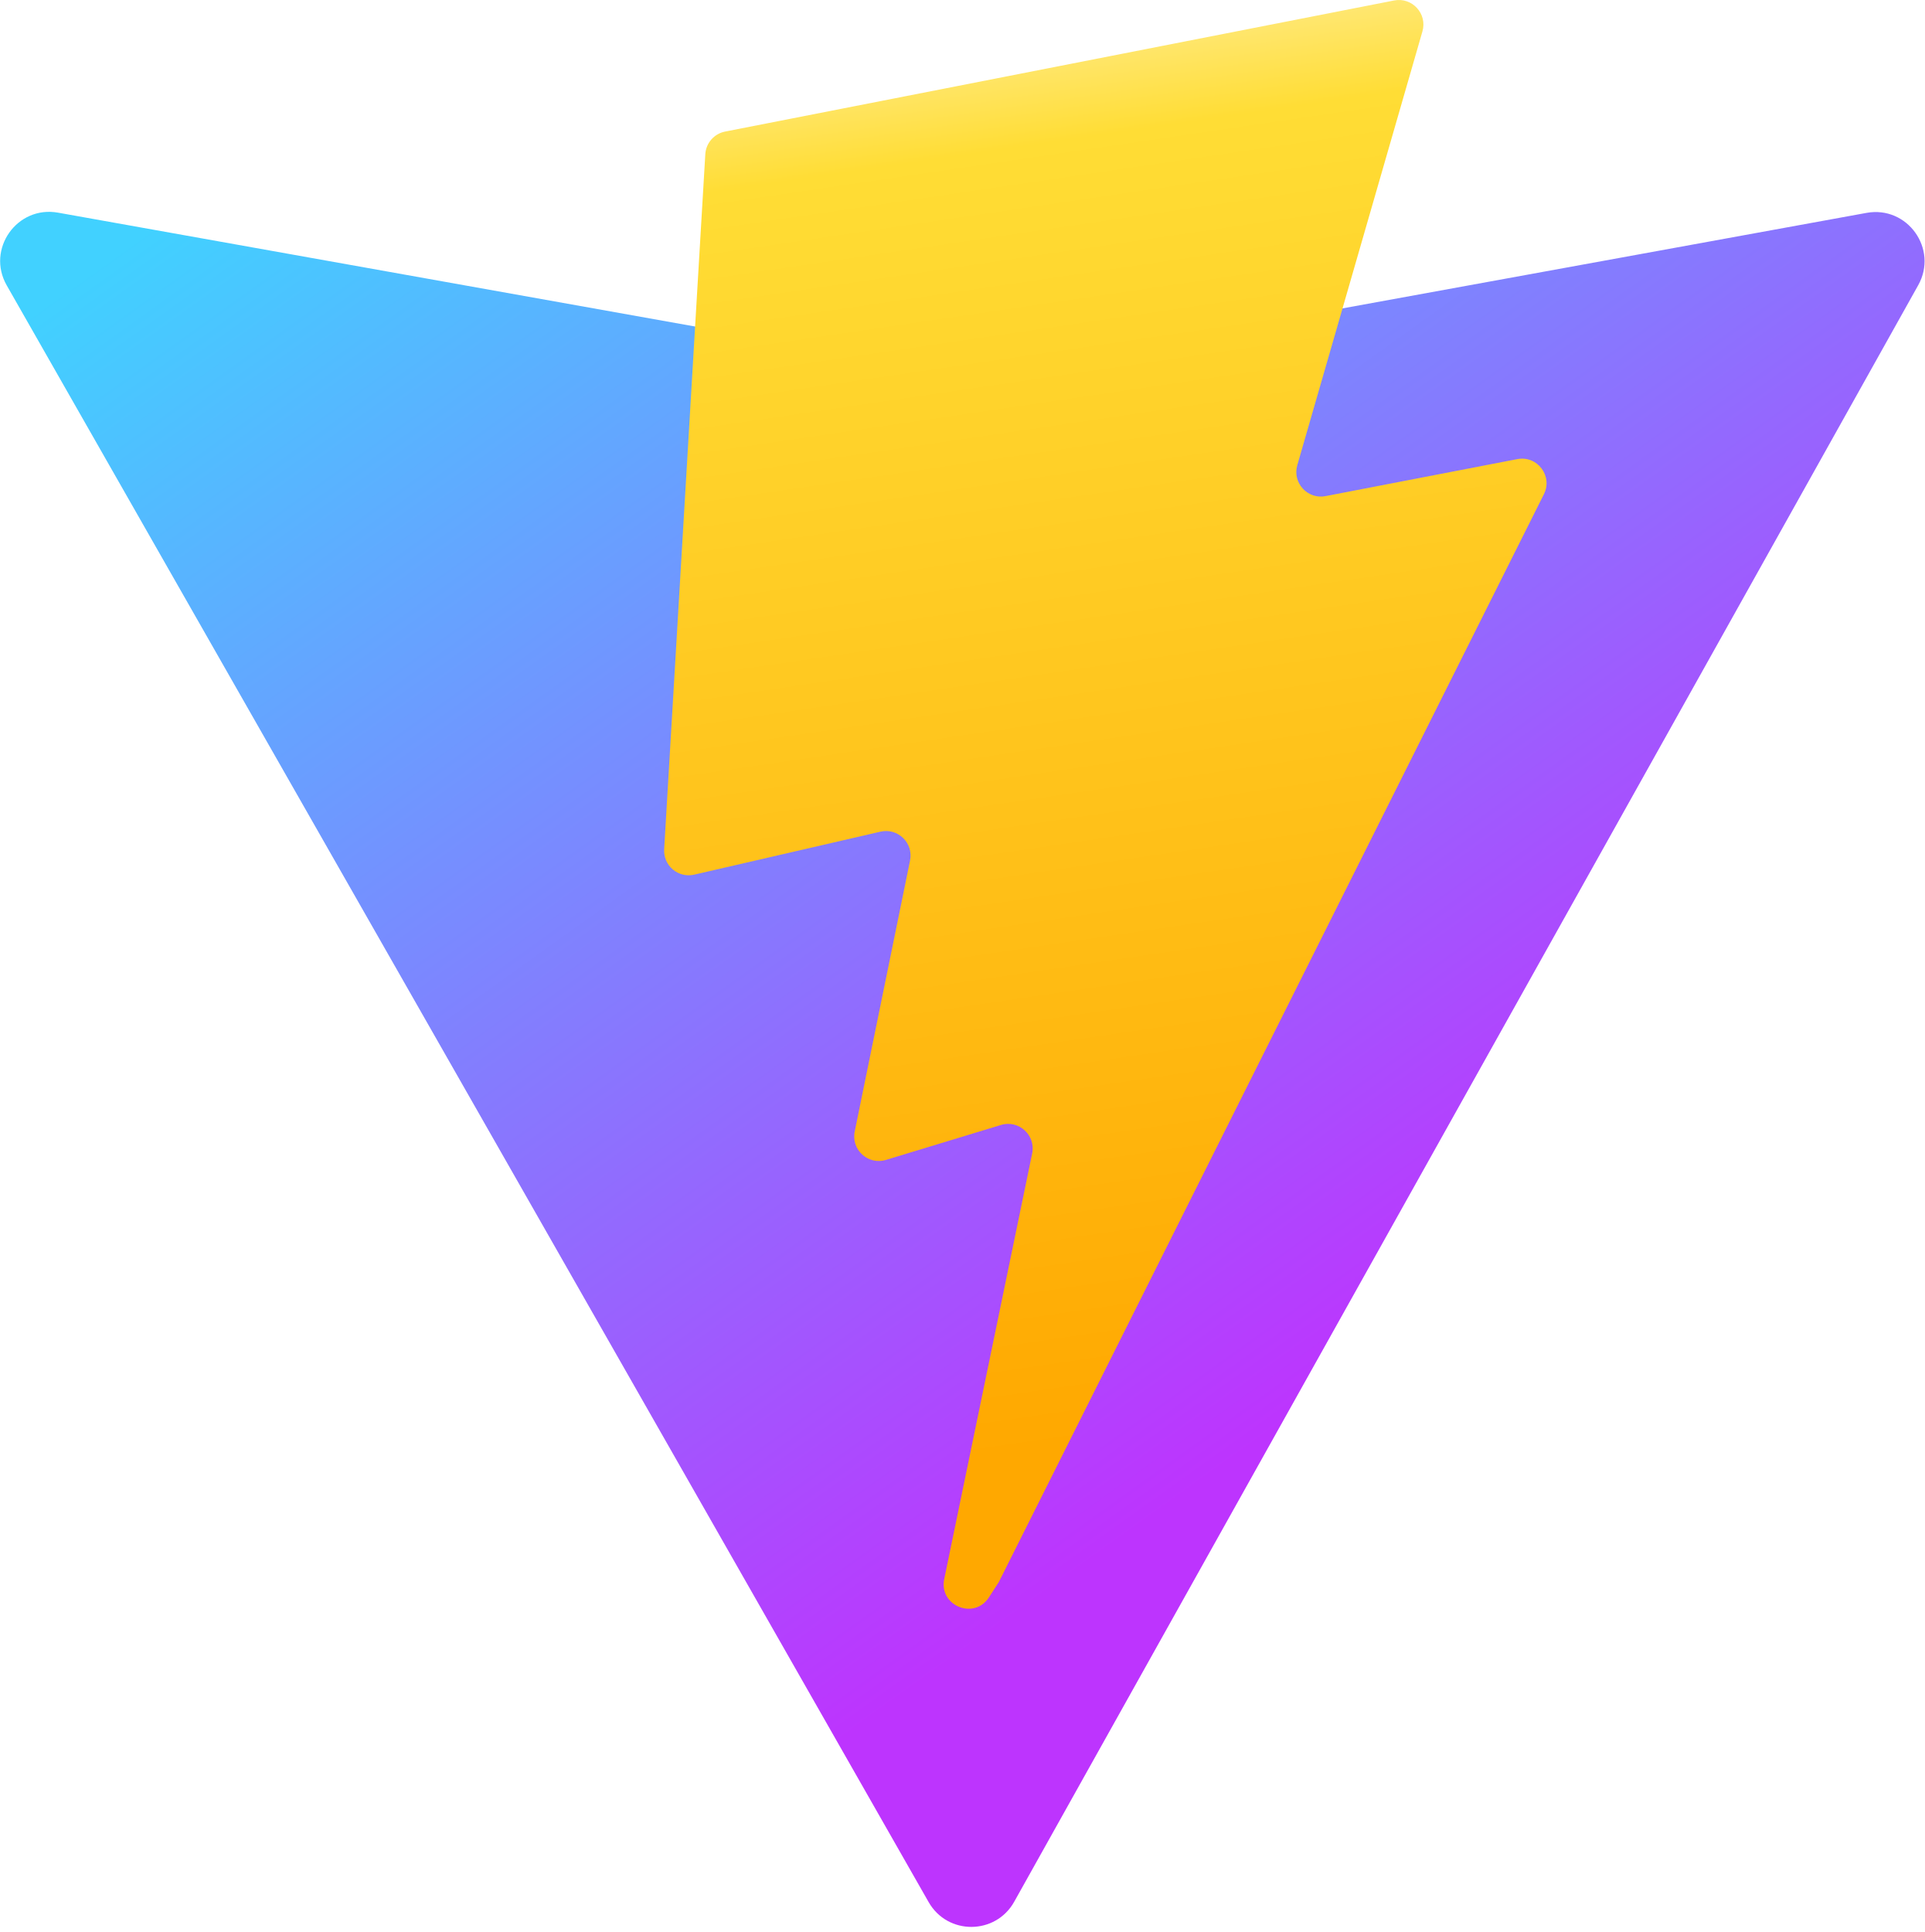
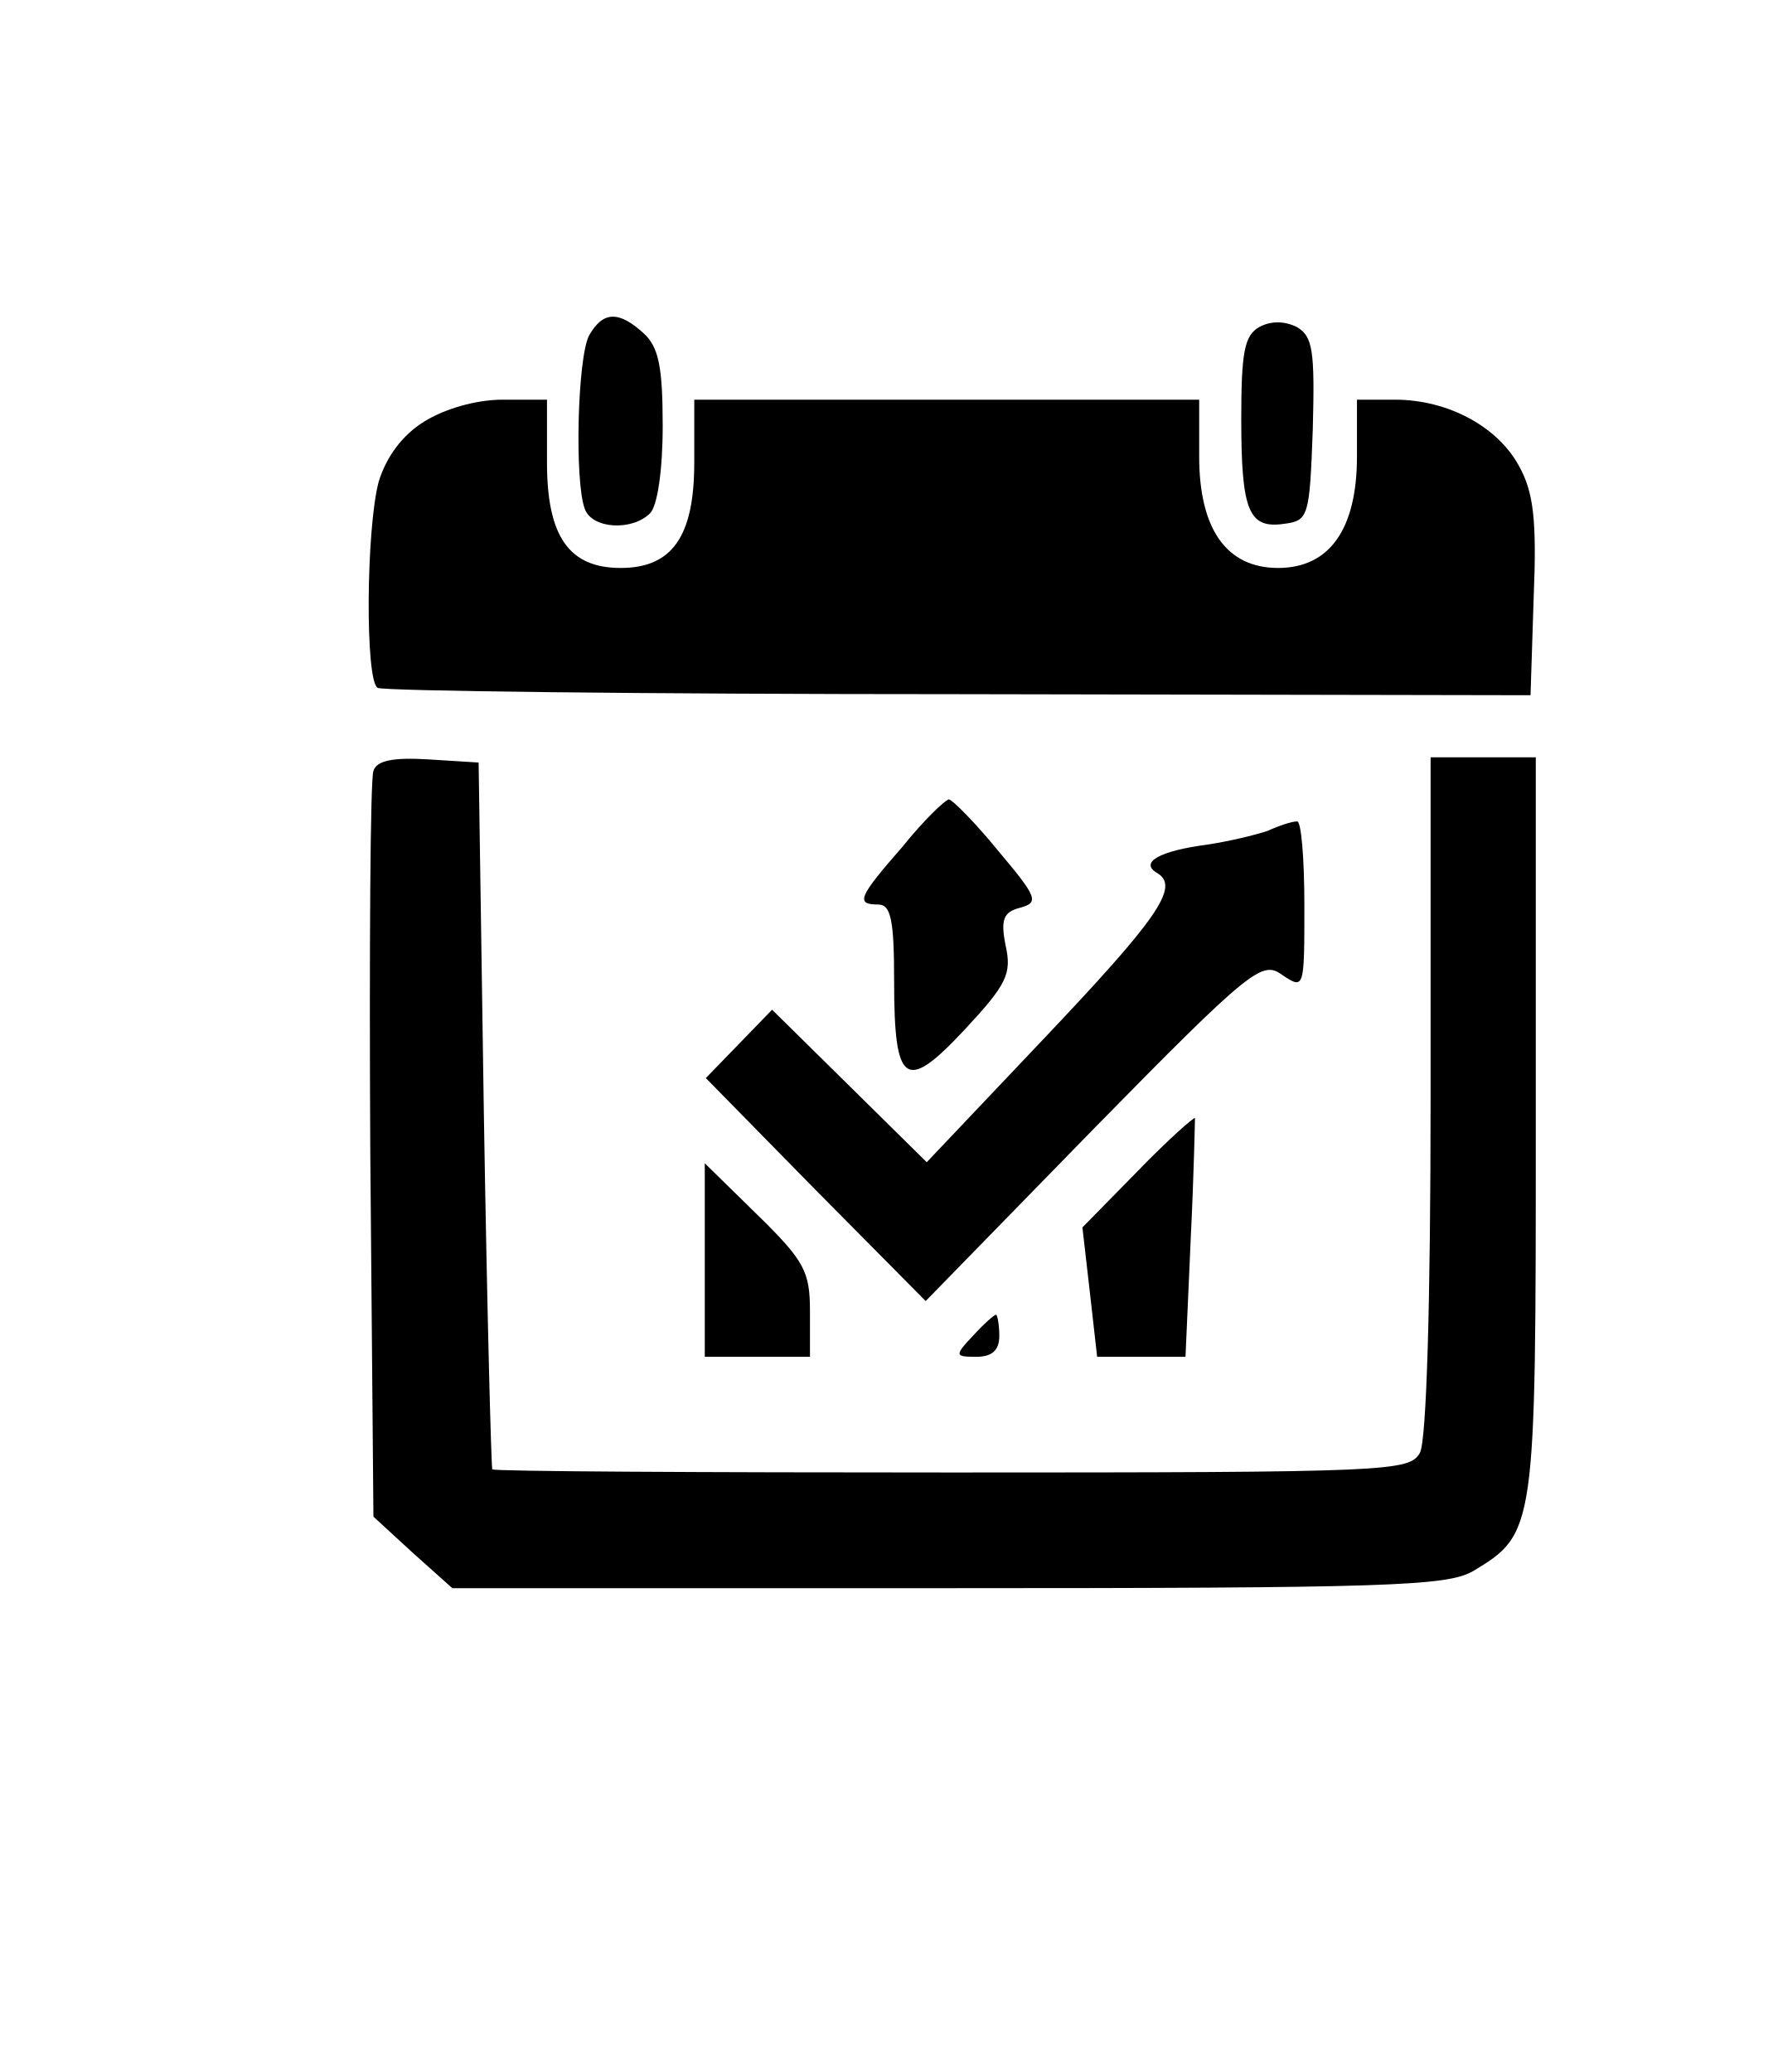
- <svg xmlns="http://www.w3.org/2000/svg" aria-hidden="true" role="img" class="iconify iconify--logos" width="31.88" height="32" preserveAspectRatio="xMidYMid meet" viewBox="0 0 256 257">
-   <defs>
-     <linearGradient id="IconifyId1813088fe1fbc01fb466" x1="-.828%" x2="57.636%" y1="7.652%" y2="78.411%">
-       <stop offset="0%" stop-color="#41D1FF" />
-       <stop offset="100%" stop-color="#BD34FE" />
-     </linearGradient>
-     <linearGradient id="IconifyId1813088fe1fbc01fb467" x1="43.376%" x2="50.316%" y1="2.242%" y2="89.03%">
-       <stop offset="0%" stop-color="#FFEA83" />
-       <stop offset="8.333%" stop-color="#FFDD35" />
-       <stop offset="100%" stop-color="#FFA800" />
-     </linearGradient>
-   </defs>
-   <path fill="url(#IconifyId1813088fe1fbc01fb466)" d="M255.153 37.938L134.897 252.976c-2.483 4.44-8.862 4.466-11.382.048L.875 37.958c-2.746-4.814 1.371-10.646 6.827-9.67l120.385 21.517a6.537 6.537 0 0 0 2.322-.004l117.867-21.483c5.438-.991 9.574 4.796 6.877 9.62Z" />
-   <path fill="url(#IconifyId1813088fe1fbc01fb467)" d="M185.432.063L96.44 17.501a3.268 3.268 0 0 0-2.634 3.014l-5.474 92.456a3.268 3.268 0 0 0 3.997 3.378l24.777-5.718c2.318-.535 4.413 1.507 3.936 3.838l-7.361 36.047c-.495 2.426 1.782 4.5 4.151 3.78l15.304-4.649c2.372-.72 4.652 1.36 4.15 3.788l-11.698 56.621c-.732 3.542 3.979 5.473 5.943 2.437l1.313-2.028l72.516-144.72c1.215-2.423-.88-5.186-3.54-4.672l-25.505 4.922c-2.396.462-4.435-1.77-3.759-4.114l16.646-57.705c.677-2.35-1.37-4.583-3.769-4.113Z" />
+ <svg xmlns="http://www.w3.org/2000/svg" version="1.0" width="169pt" height="197pt" viewBox="0 0 169 197" preserveAspectRatio="xMidYMid meet">
+   <g transform="translate(0,197) scale(0.1,-0.1)" fill="#000000" stroke="none">
+     <path d="M560 1651 c-11 -21 -14 -139 -4 -165 7 -19 45 -21 62 -4 7 7 12 41 12 83 0 57 -4 75 -18 88 -24 22 -39 21 -52 -2z" />
+     <path d="M1197 1659 c-14 -8 -17 -24 -17 -87 0 -88 7 -105 41 -100 23 3 24 7 27 90 2 75 0 88 -15 97 -12 6 -25 6 -36 0z" />
+     <path d="M403 1569 c-21 -13 -36 -34 -43 -57 -12 -45 -13 -189 -1 -196 5 -3 253 -6 552 -6 l544 -1 3 93 c3 73 0 100 -14 125 -20 37 -67 63 -118 63 l-36 0 0 -54 c0 -69 -26 -106 -75 -106 -49 0 -75 37 -75 106 l0 54 -240 0 -240 0 0 -60 c0 -70 -21 -100 -70 -100 -49 0 -70 30 -70 100 l0 60 -42 0 c-26 0 -56 -9 -75 -21z" />
+     <path d="M355 1237 c-3 -7 -4 -170 -3 -361 l3 -348 37 -34 38 -34 471 0 c418 0 474 2 499 16 60 36 60 39 60 423 l0 351 -50 0 -50 0 0 -321 c0 -202 -4 -327 -10 -340 -10 -18 -26 -19 -445 -19 -239 0 -436 1 -437 3 -1 1 -5 153 -8 337 l-5 335 -48 3 c-33 2 -49 -1 -52 -11z" />
+     <path d="M858 1165 c-42 -48 -45 -55 -23 -55 12 0 15 -15 15 -73 0 -99 11 -106 67 -46 40 43 45 53 39 80 -5 25 -2 32 14 36 18 5 16 10 -21 54 -22 27 -44 49 -47 49 -4 -1 -24 -20 -44 -45z" />
+     <path d="M1205 1180 c-12 -4 -37 -10 -57 -13 -46 -6 -65 -17 -48 -27 22 -13 1 -43 -110 -160 l-109 -115 -74 73 -73 72 -31 -32 -32 -33 104 -106 105 -106 159 163 c151 154 161 161 180 147 21 -14 21 -13 21 66 0 45 -3 81 -7 80 -5 0 -17 -4 -28 -9z" />
+     <path d="M1081 856 l-52 -53 7 -61 7 -62 42 0 42 0 5 113 c3 61 4 113 4 114 -1 1 -26 -21 -55 -51z" />
+     <path d="M670 772 l0 -92 50 0 50 0 0 43 c0 38 -5 48 -50 92 l-50 49 0 -92z" />
+     <path d="M925 700 c-18 -19 -17 -20 3 -20 15 0 22 6 22 20 0 11 -2 20 -3 20 -2 0 -12 -9 -22 -20z" />
+   </g>
</svg>
